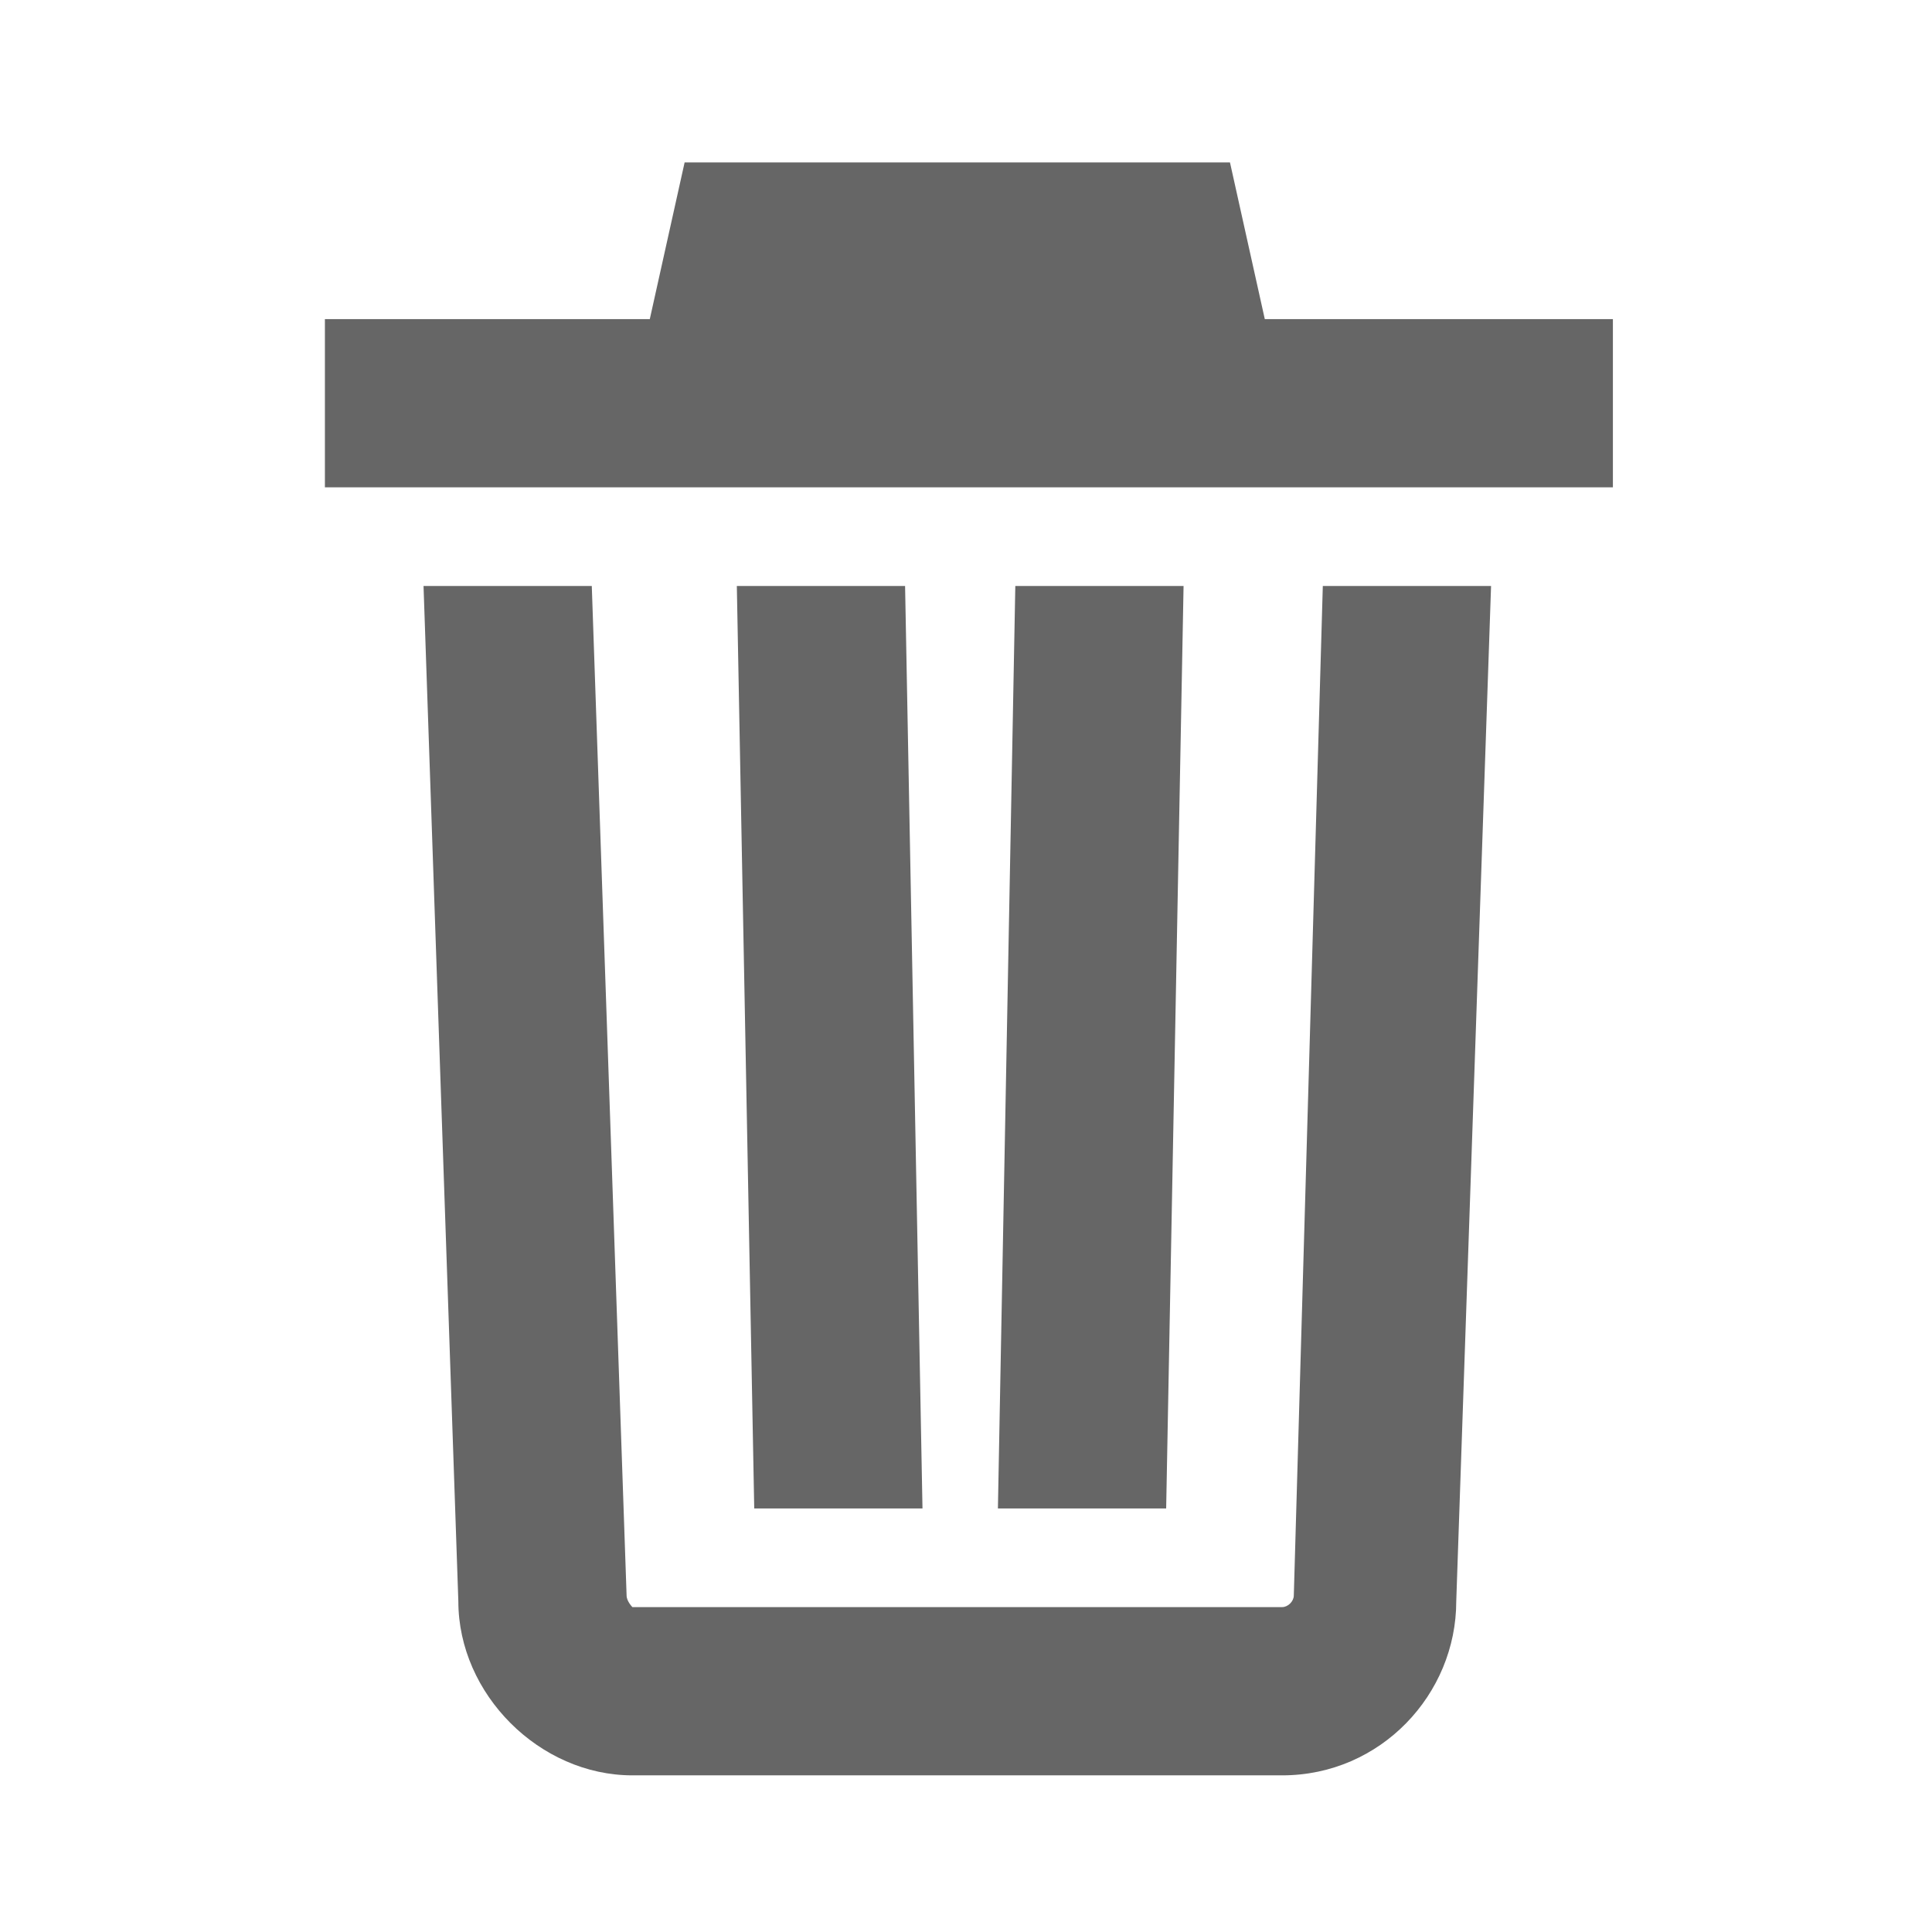
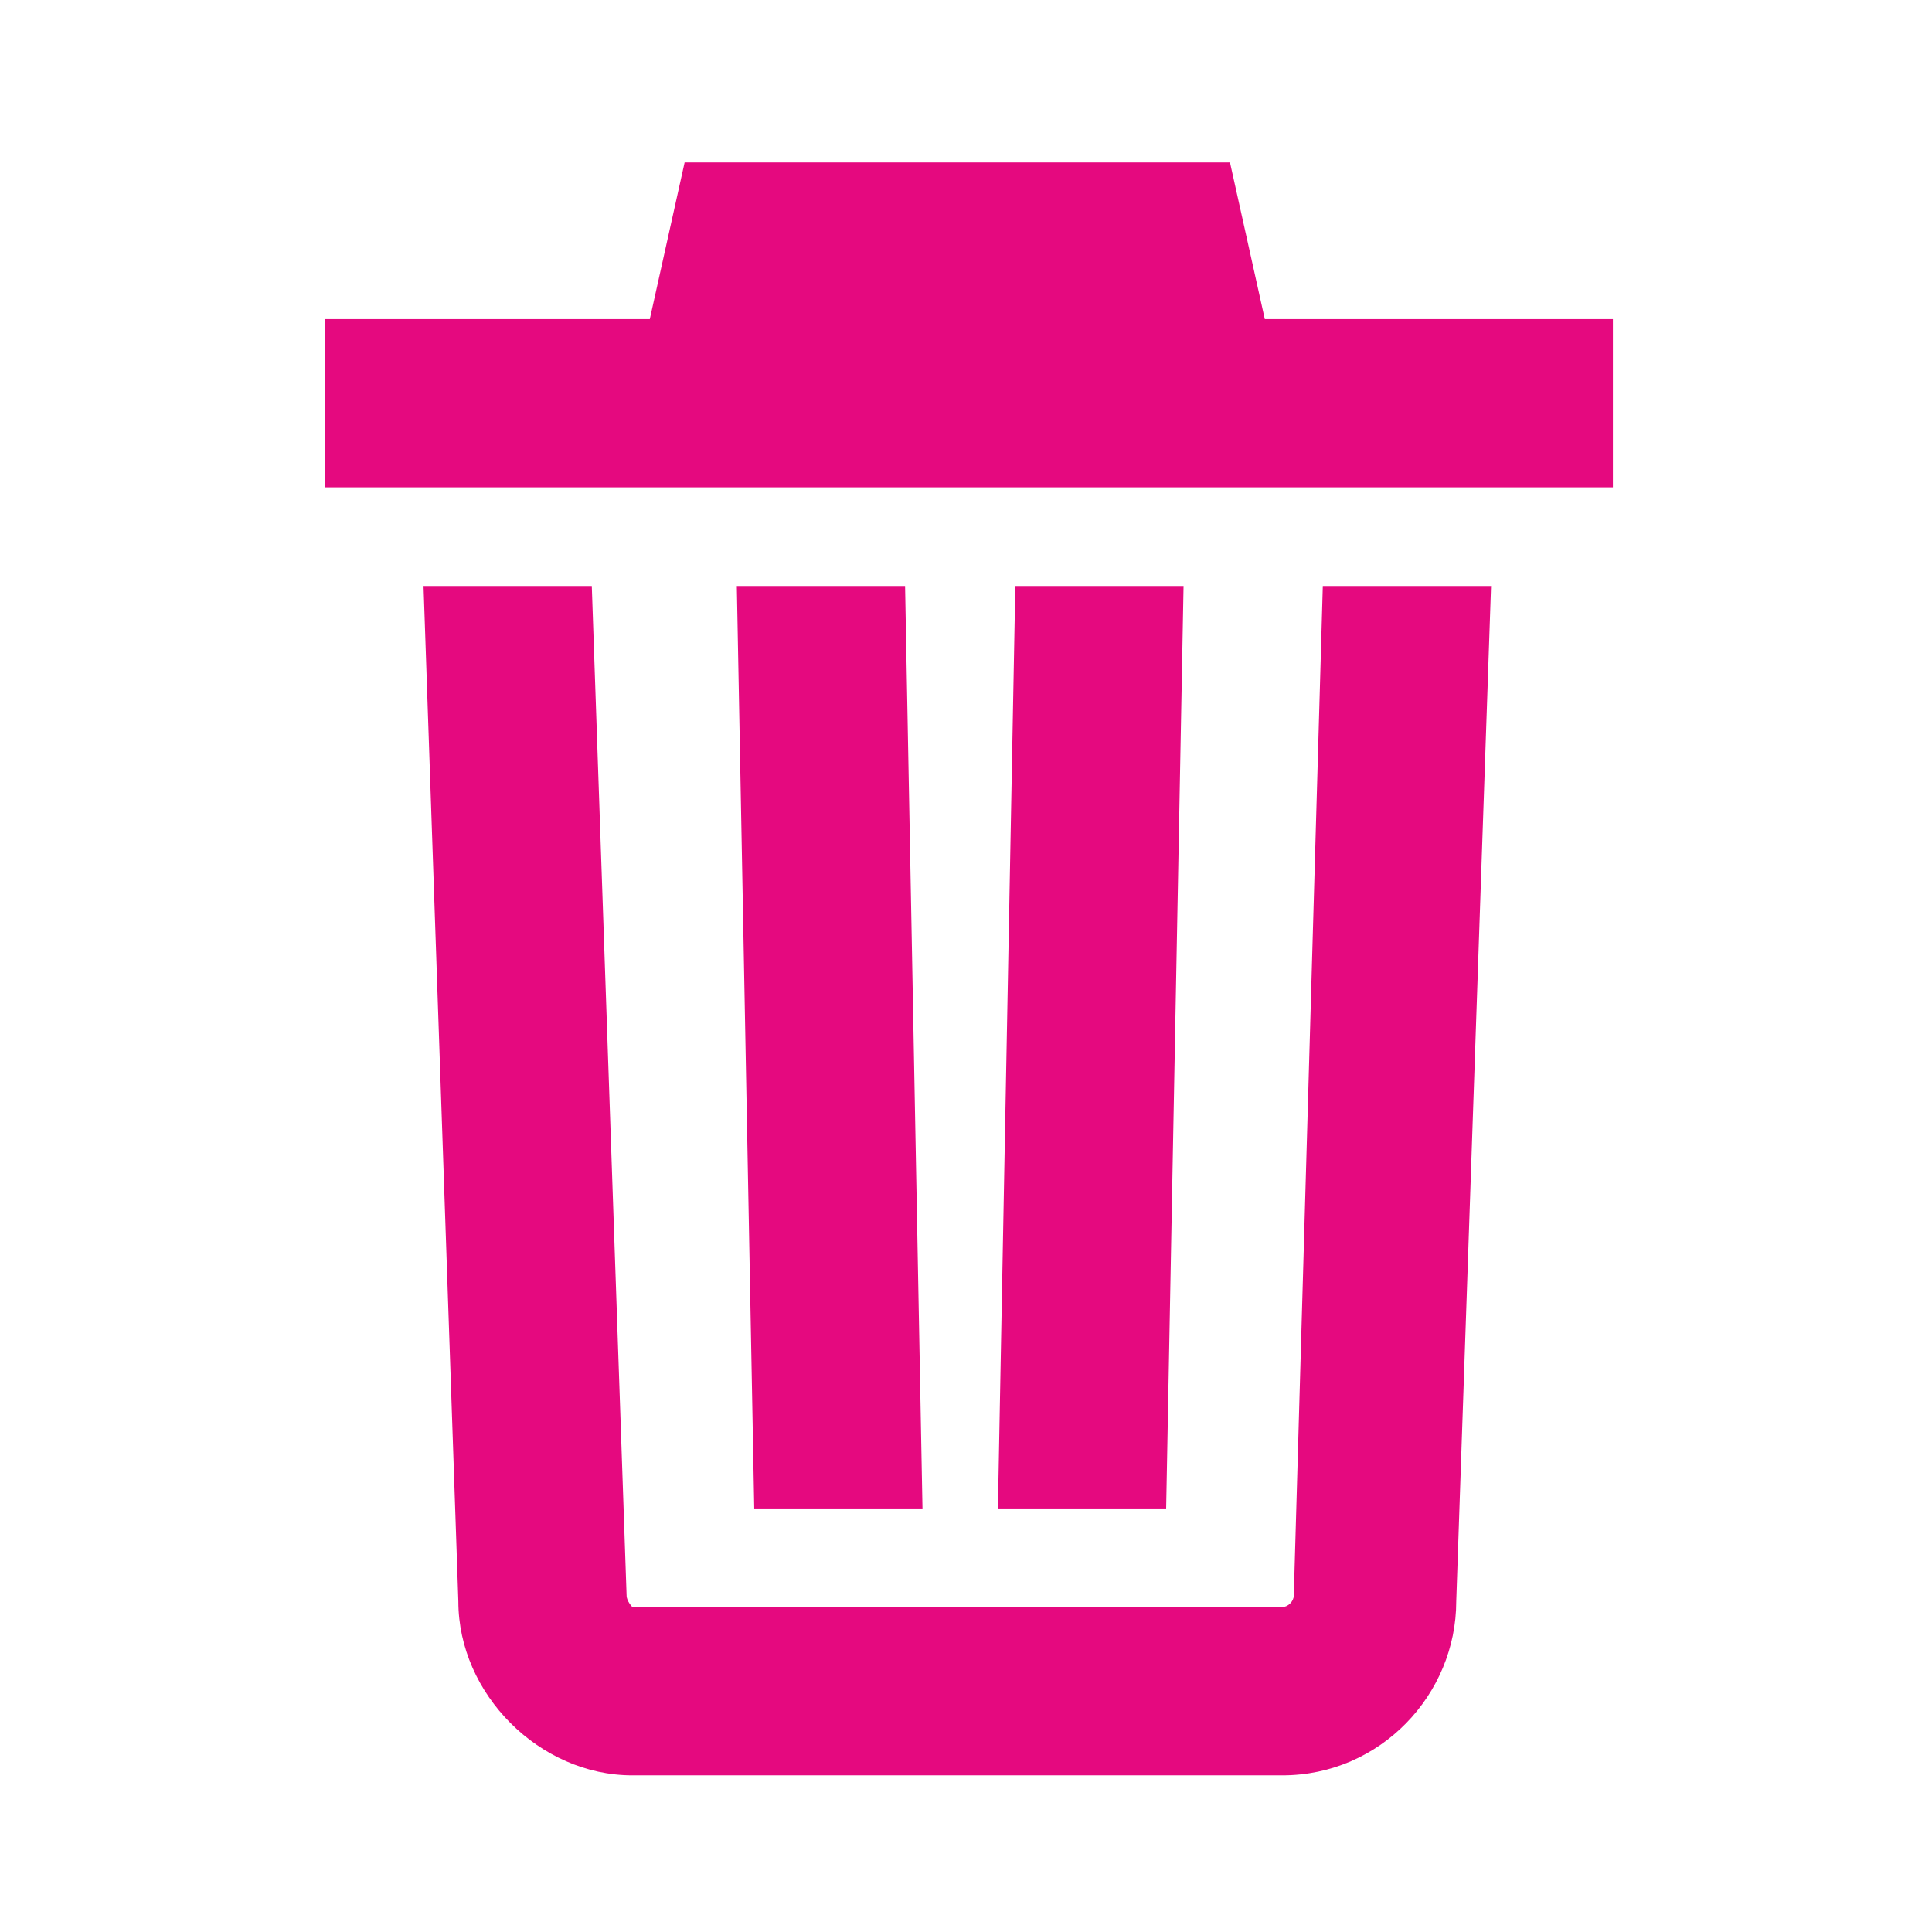
<svg xmlns="http://www.w3.org/2000/svg" xml:space="preserve" width="0.333in" height="0.333in" version="1.1" style="shape-rendering:geometricPrecision; text-rendering:geometricPrecision; image-rendering:optimizeQuality; fill-rule:evenodd; clip-rule:evenodd" viewBox="0 0 333 333">
  <defs>
    <style type="text/css">
   
-     .fil0 {fill:#666666}
+     .fil0 {fill:#e5097f}
   
  </style>
  </defs>
  <g id="Слой_x0020_1">
    <path class="fil0" d="M175 101l-3 159 29 0 3 -159 -29 0zm-19 0l-29 0 3 159 29 0 -3 -159zm67 174l0 0c0,1 -1,2 -2,2l-112 0c0,0 -1,-1 -1,-2l-6 -174 -29 0 6 175c0,16 14,30 30,30l112 0c17,0 30,-14 30,-30l6 -175 -29 0 -5 174zm-5 -220l-6 -27 -94 0 -6 27 -56 0 0 29 222 0 0 -29 -60 0z" />
  </g>
</svg>
